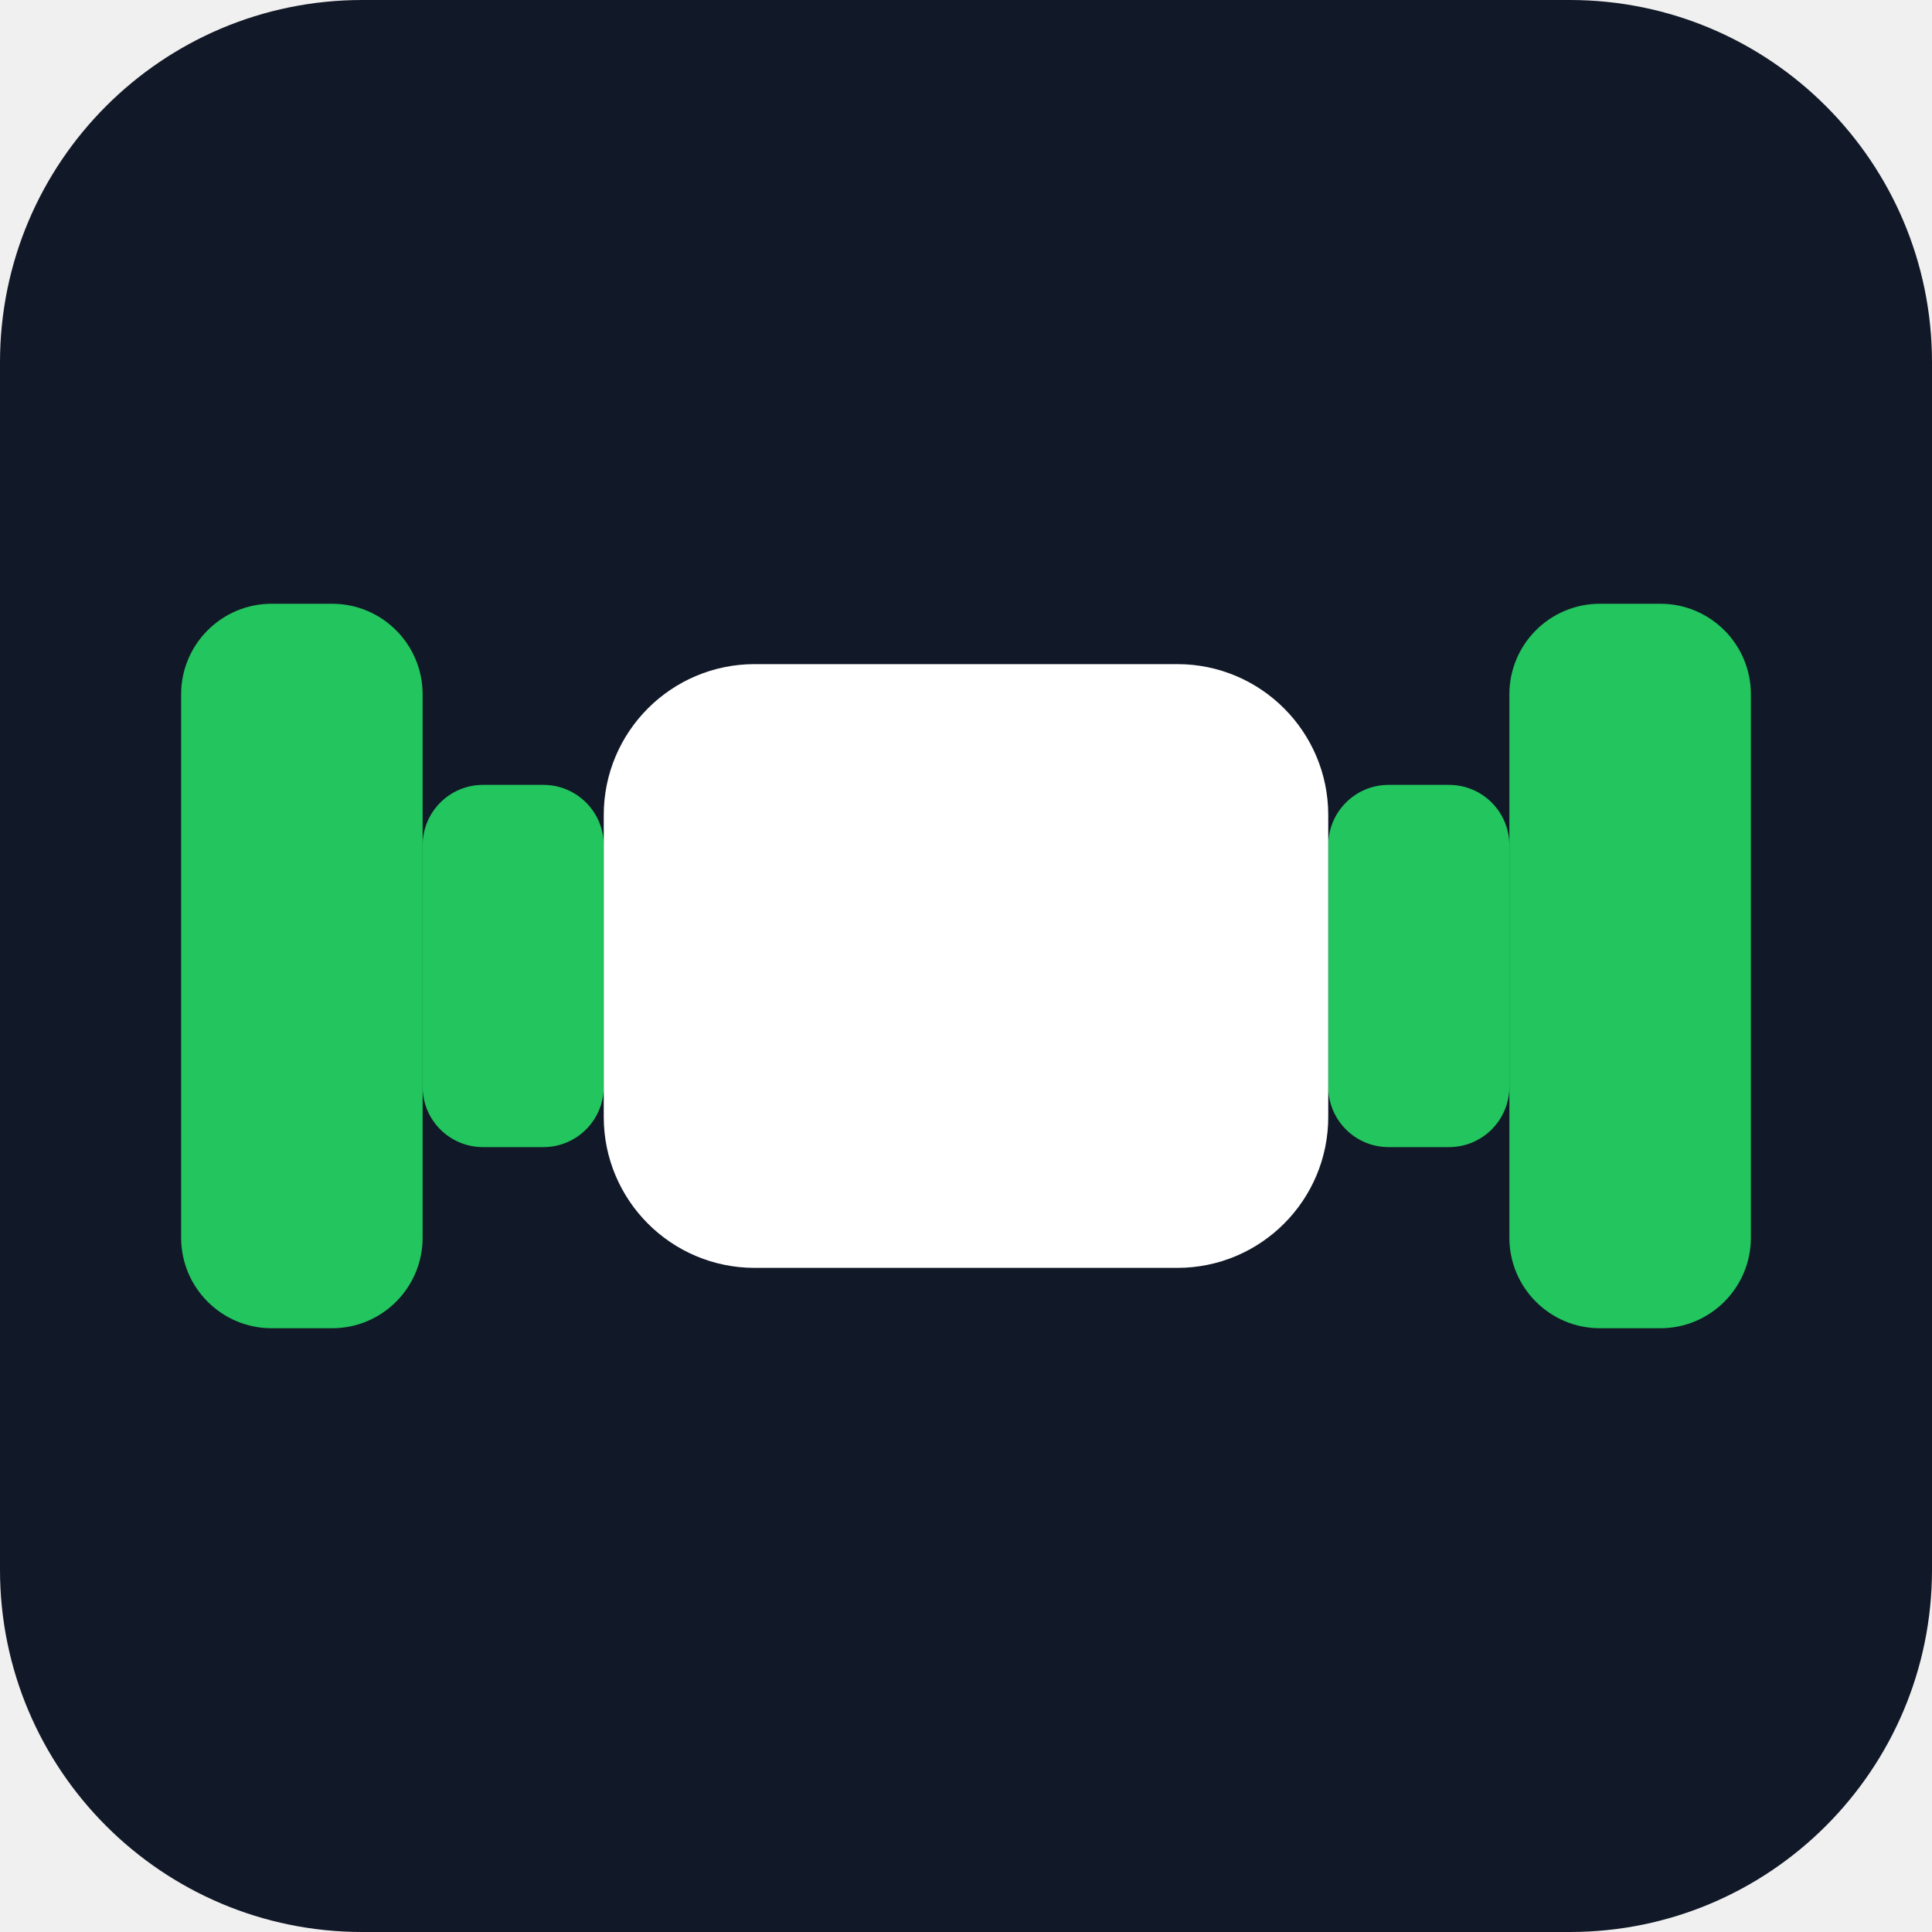
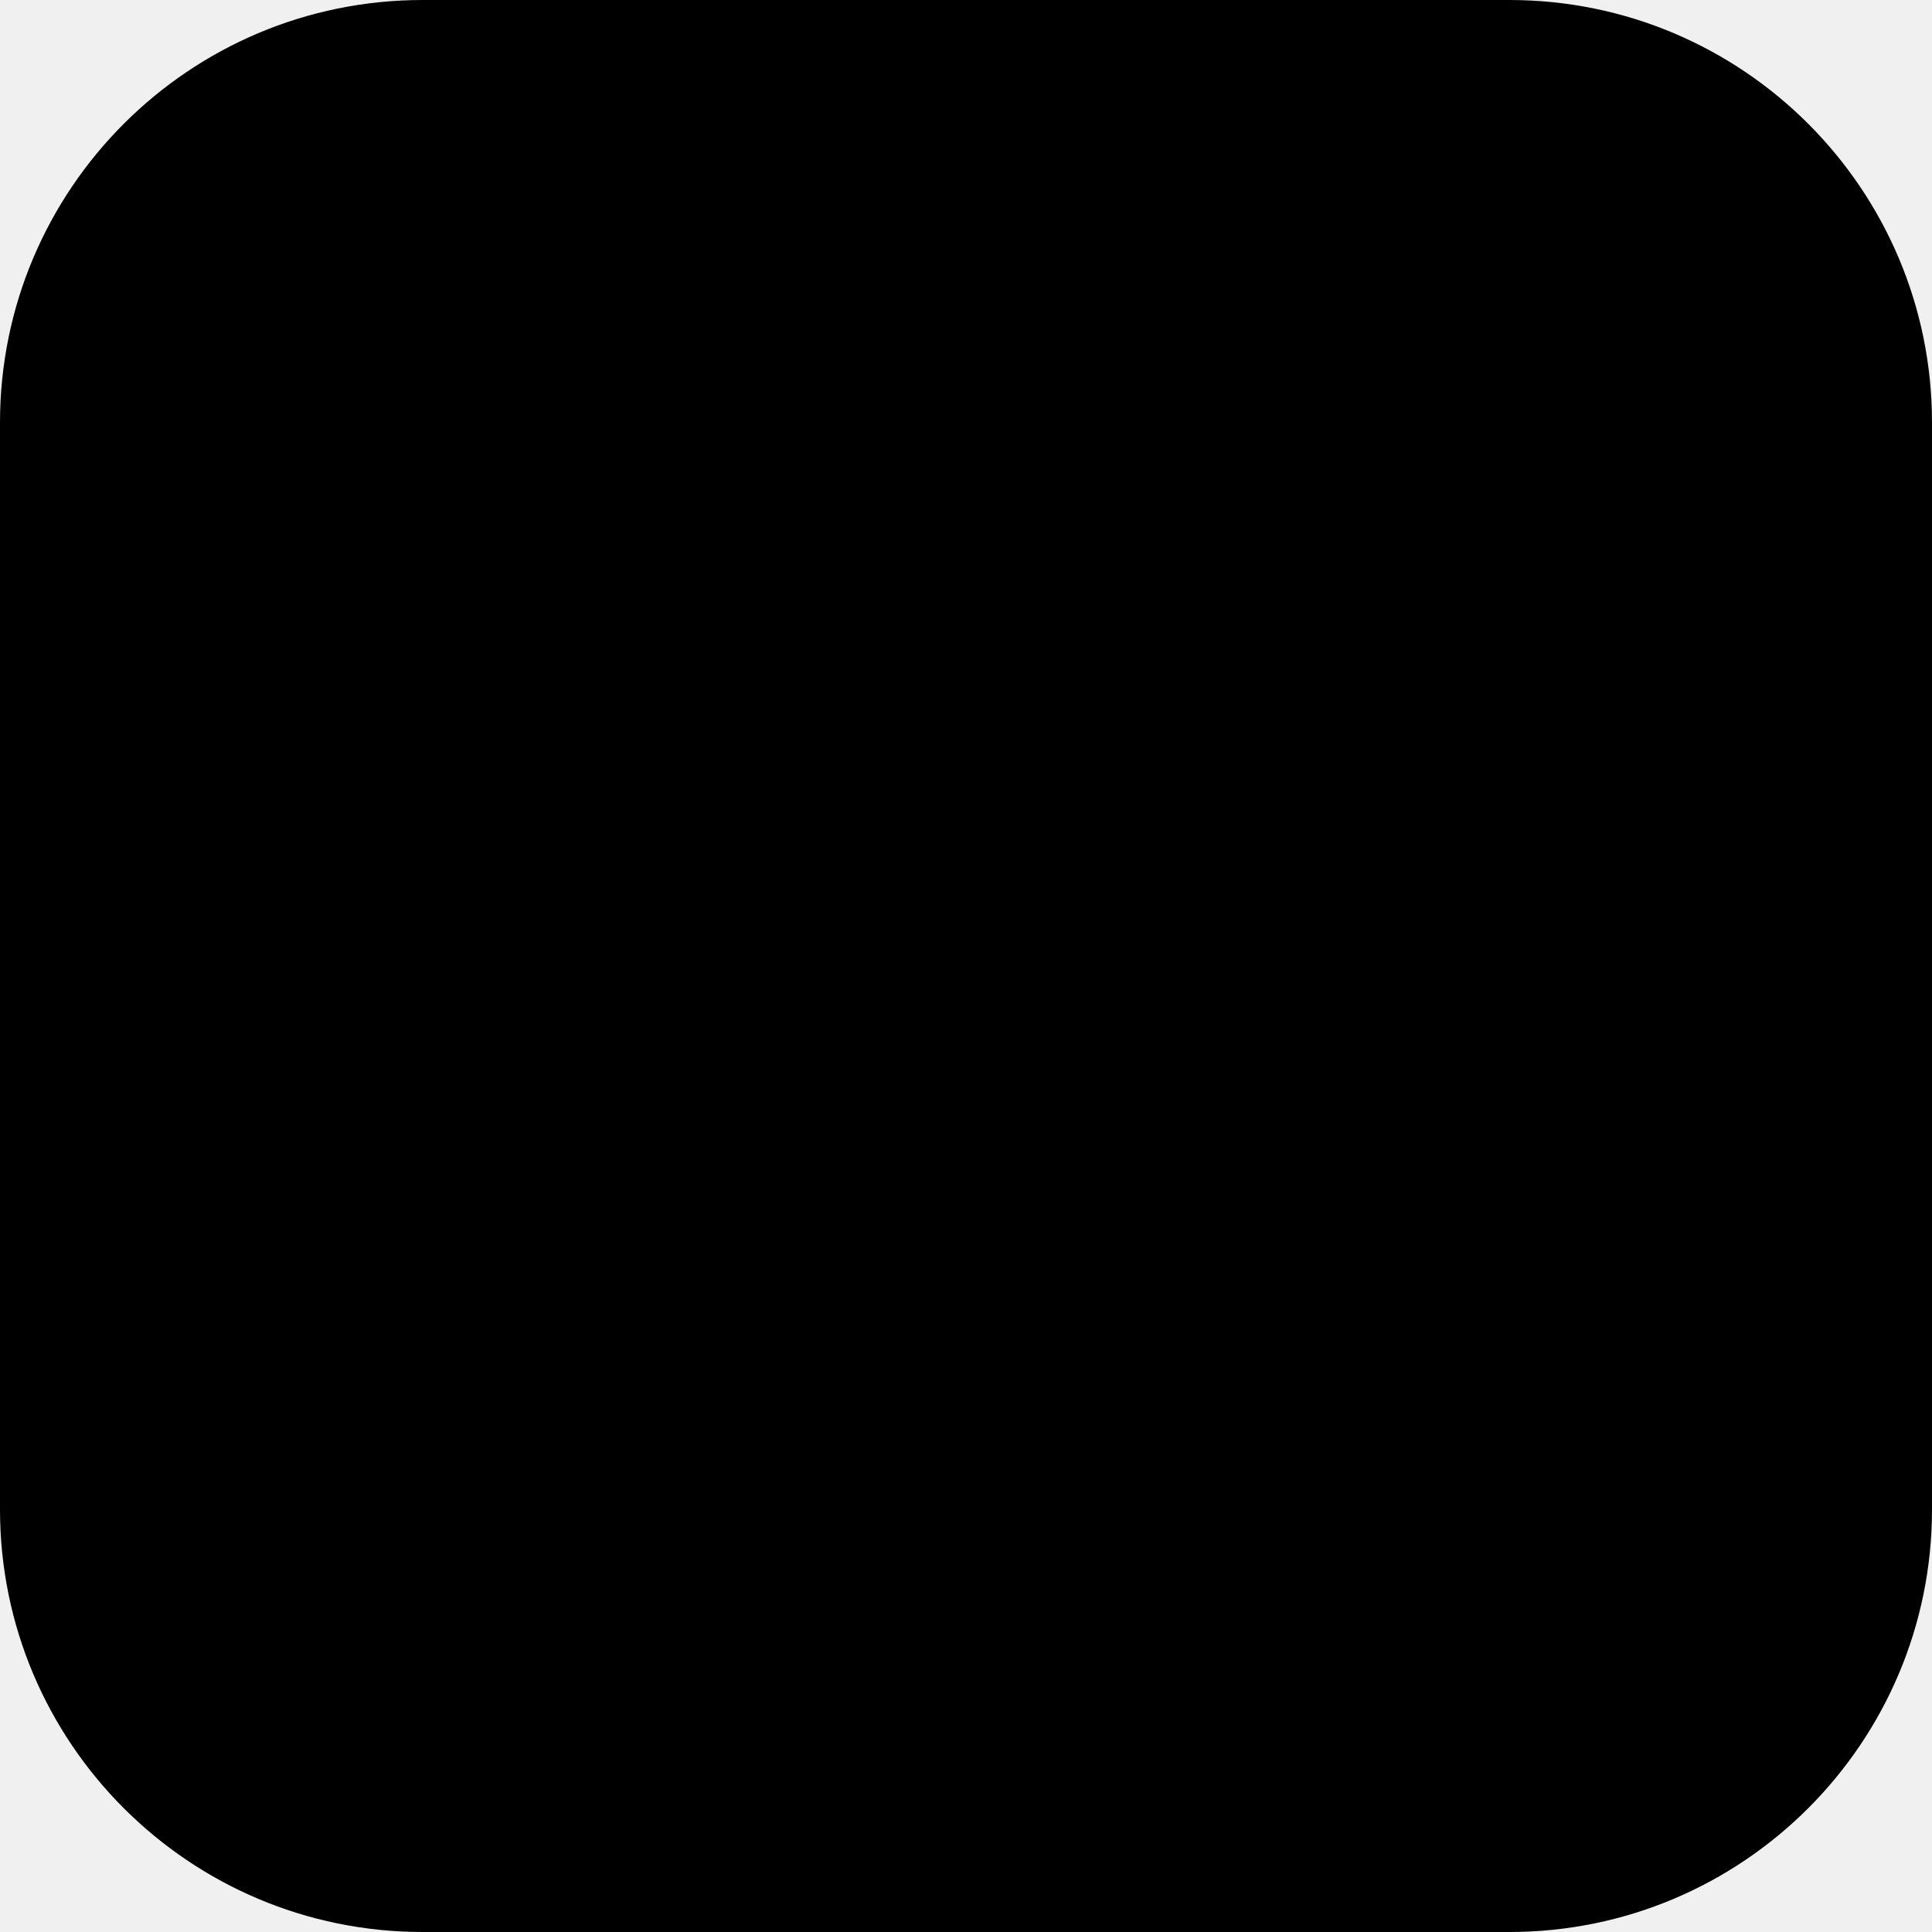
<svg xmlns="http://www.w3.org/2000/svg" viewBox="0 0 64 64">
-   <rect width="64" height="64" rx="12" fill="#111827" />
-   <rect x="6" y="20" width="8" height="24" rx="3" fill="#22c55e" />
-   <rect x="50" y="20" width="8" height="24" rx="3" fill="#22c55e" />
-   <rect x="14" y="26" width="6" height="12" rx="2" fill="#22c55e" />
-   <rect x="44" y="26" width="6" height="12" rx="2" fill="#22c55e" />
-   <rect x="20" y="22" width="24" height="20" rx="5" fill="#ffffff" />
+   <rect width="64" height="64" rx="14" fill="oklch(20% 0.012 250)" />
+   <rect x="8" y="18" width="10" height="28" rx="4" fill="oklch(86% 0.18 95)" />
+   <rect x="46" y="18" width="10" height="28" rx="4" fill="oklch(86% 0.18 95)" />
+   <rect x="18" y="26" width="6" height="12" rx="3" fill="oklch(86% 0.18 95 / 0.7)" />
+   <rect x="40" y="26" width="6" height="12" rx="3" fill="oklch(86% 0.18 95 / 0.7)" />
+   <rect x="24" y="20" width="16" height="24" rx="6" fill="oklch(97% 0.012 95)" />
</svg>
